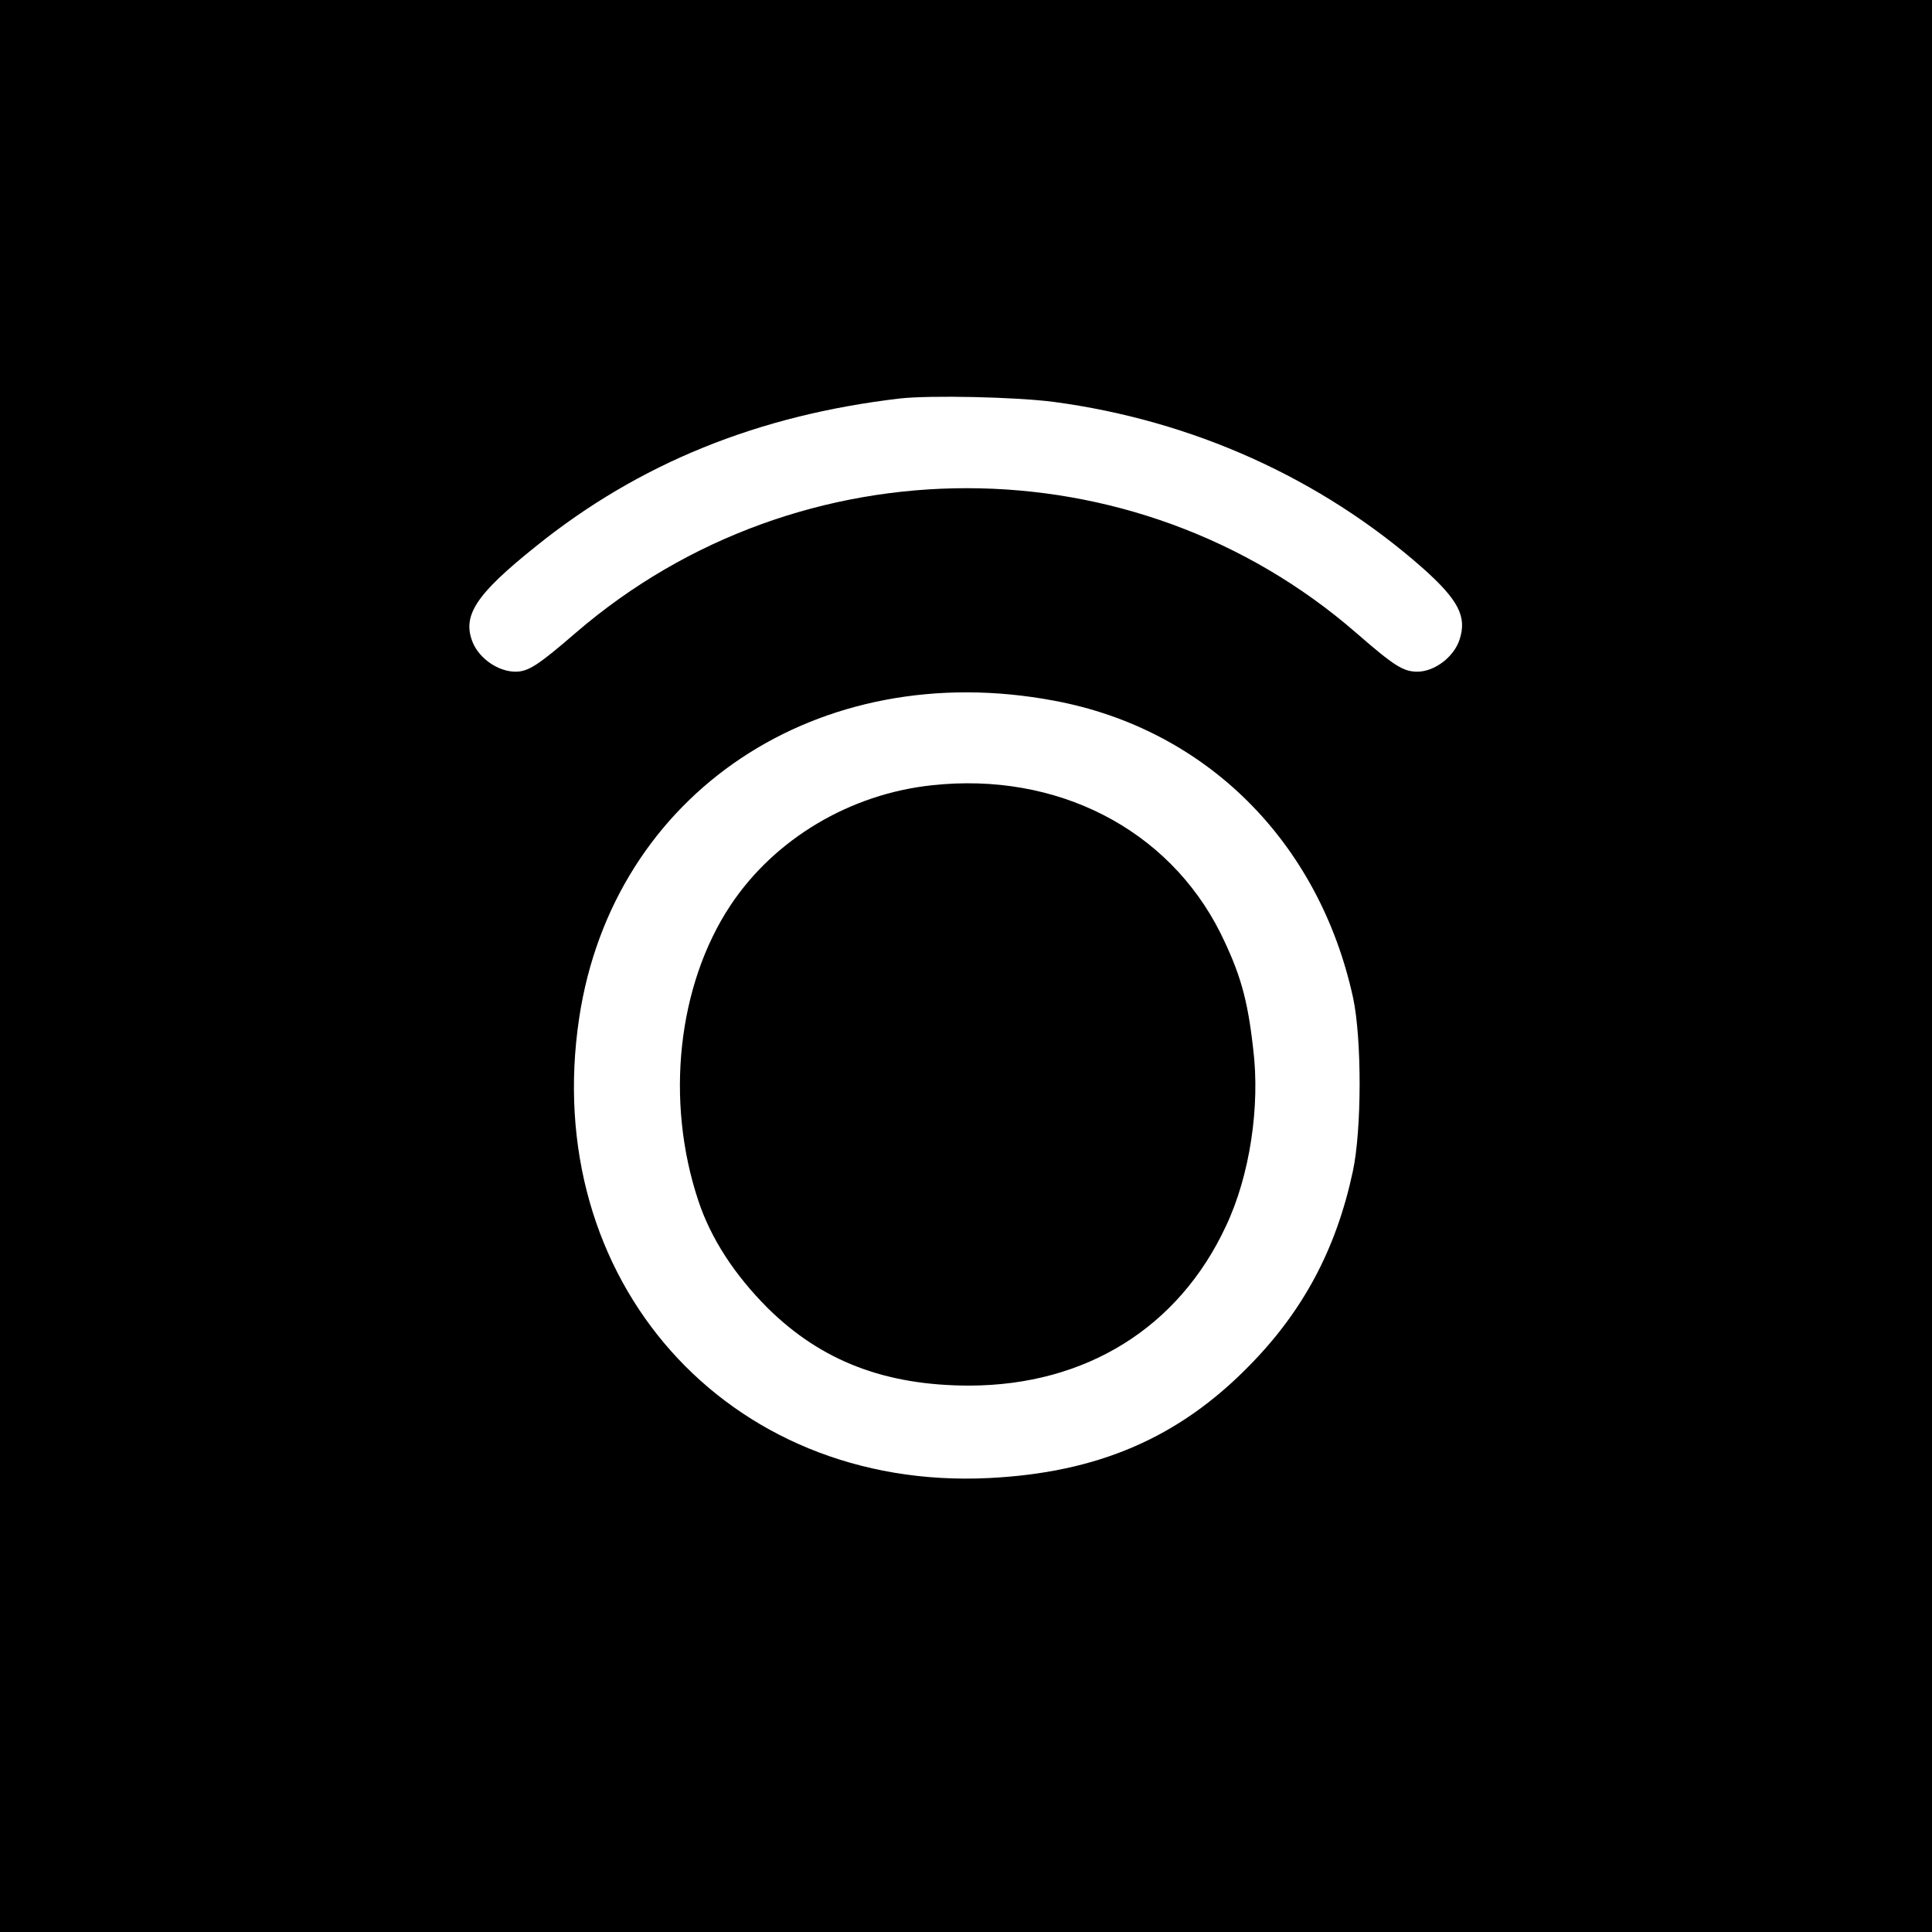
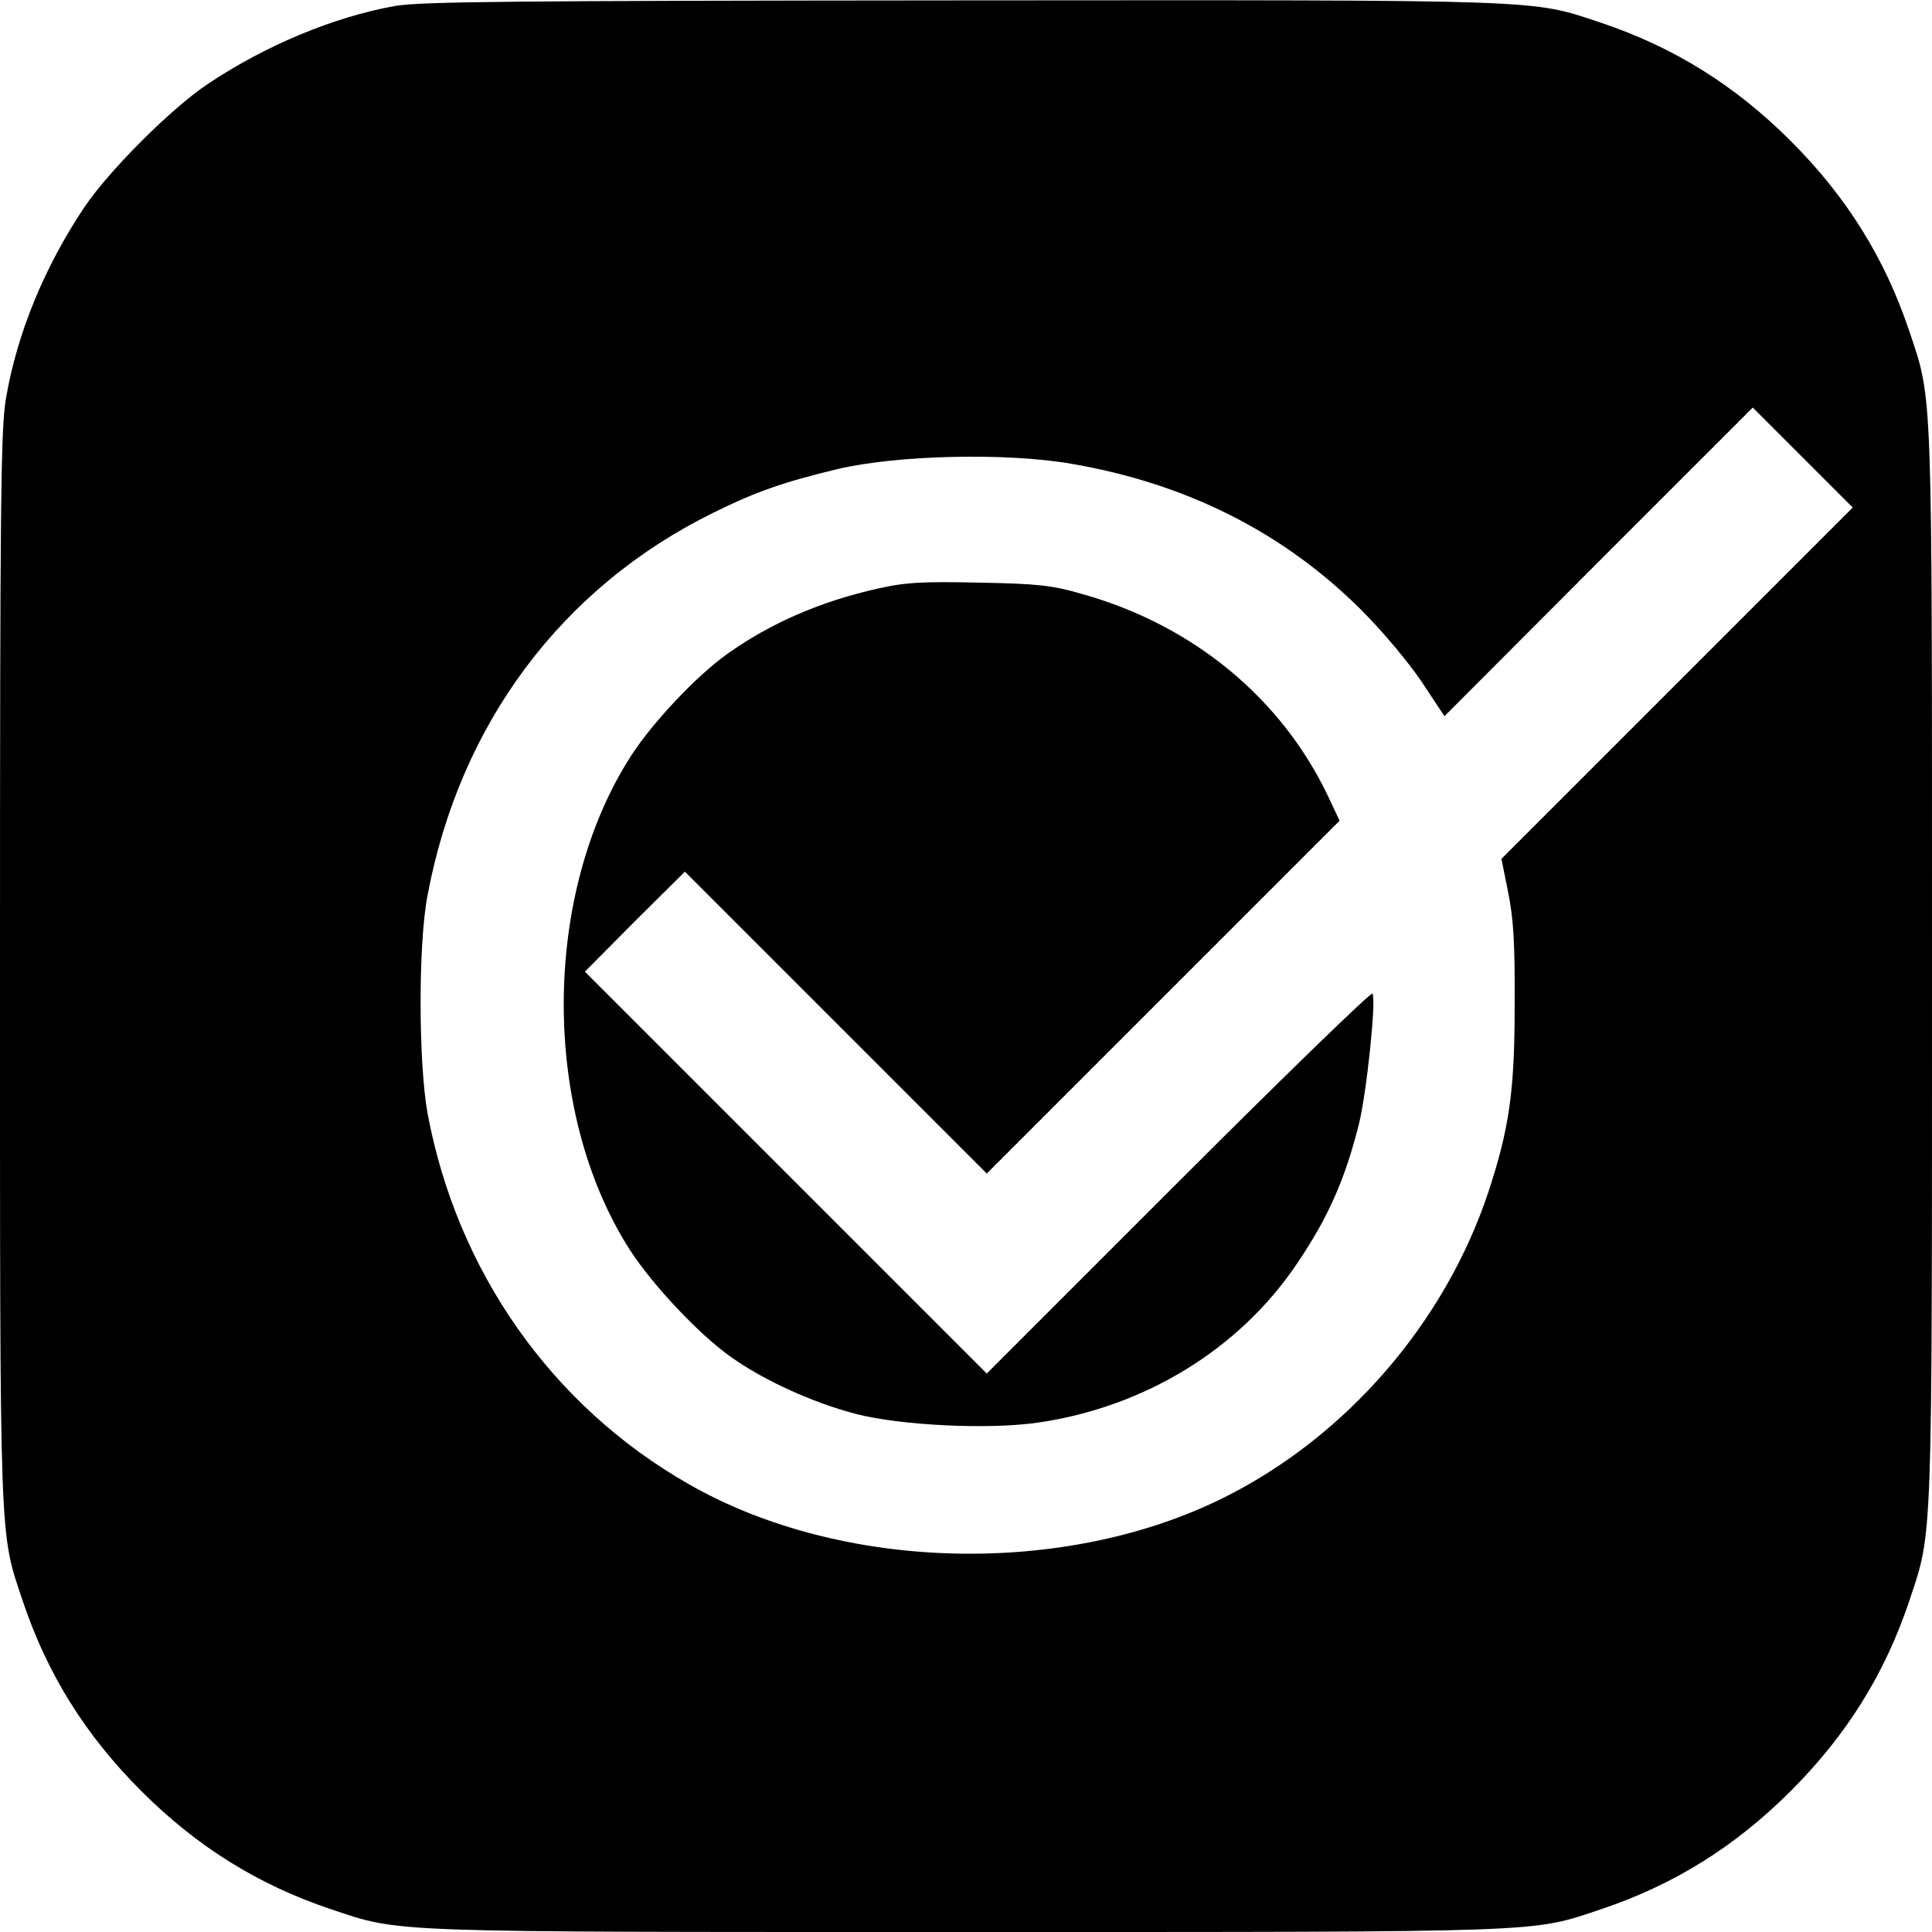
<svg xmlns="http://www.w3.org/2000/svg" version="1.0" width="512pt" height="512pt" viewBox="0 0 512 512" preserveAspectRatio="xMidYMid meet">
  <g transform="translate(0,512) scale(0.1,-0.1)" fill="#000000" stroke="none">
-     <path d="M0 2560 l0 -2560 2560 0 2560 0 0 2560 0 2560 -2560 0 -2560 0 0 -2560z m2792 1495 c368 -49 708 -202 979 -441 94 -84 117 -128 97 -189 -15 -46 -66 -85 -112 -85 -37 0 -61 15 -161 102 -588 512 -1475 512 -2068 2 -102 -88 -127 -104 -161 -104 -45 0 -95 34 -113 77 -29 71 7 127 167 255 273 220 589 348 965 392 82 9 307 4 407 -9z m2 -792 c402 -75 702 -374 792 -788 23 -109 23 -349 -1 -460 -44 -205 -131 -369 -275 -515 -187 -191 -402 -283 -690 -297 -693 -34 -1190 525 -1085 1220 90 595 633 958 1259 840z" />
-     <path d="M2470 3039 c-217 -23 -417 -142 -534 -318 -140 -211 -174 -518 -85 -784 33 -99 95 -195 184 -284 142 -140 311 -205 535 -205 308 1 554 154 679 423 63 133 91 317 72 470 -15 134 -35 201 -87 307 -138 275 -433 427 -764 391z" />
+     <path d="M1046 5104 c-162 -29 -344 -105 -496 -207 -96 -64 -263 -231 -327 -327 -105 -157 -178 -334 -207 -505 -14 -79 -16 -268 -16 -1506 0 -1554 -2 -1495 60 -1681 65 -194 166 -356 314 -504 148 -148 310 -249 504 -314 187 -62 129 -60 1683 -60 1554 0 1495 -2 1681 60 194 65 356 166 504 314 148 148 249 310 314 504 62 187 60 129 60 1683 0 1554 2 1495 -60 1681 -65 194 -166 356 -314 504 -148 148 -310 249 -504 314 -187 62 -128 60 -1692 59 -1188 -1 -1438 -3 -1504 -15z m3398 -1795 l-465 -465 18 -90 c14 -69 18 -136 17 -299 0 -226 -14 -325 -70 -495 -115 -345 -375 -646 -699 -808 -424 -212 -1015 -197 -1420 35 -363 207 -614 564 -692 983 -24 133 -25 448 0 577 85 454 355 816 757 1014 113 56 188 82 330 116 157 37 445 44 619 14 304 -52 561 -181 767 -386 58 -58 126 -139 161 -191 l61 -92 408 409 409 409 132 -132 133 -133 -466 -466z" />
+     <path d="M2330 3561 c-154 -34 -288 -92 -404 -175 -80 -57 -196 -180 -253 -268 -237 -367 -239 -943 -4 -1310 60 -93 184 -225 268 -284 85 -61 216 -121 331 -151 120 -31 353 -42 483 -23 283 41 534 195 686 421 82 121 127 222 164 369 21 84 47 335 36 347 -4 4 -236 -221 -515 -500 l-507 -507 -533 533 -532 532 132 133 133 132 400 -400 400 -400 468 468 467 467 -30 64 c-124 261 -359 455 -653 537 -79 23 -116 27 -272 30 -150 3 -194 1 -265 -15z" />
  </g>
</svg>
